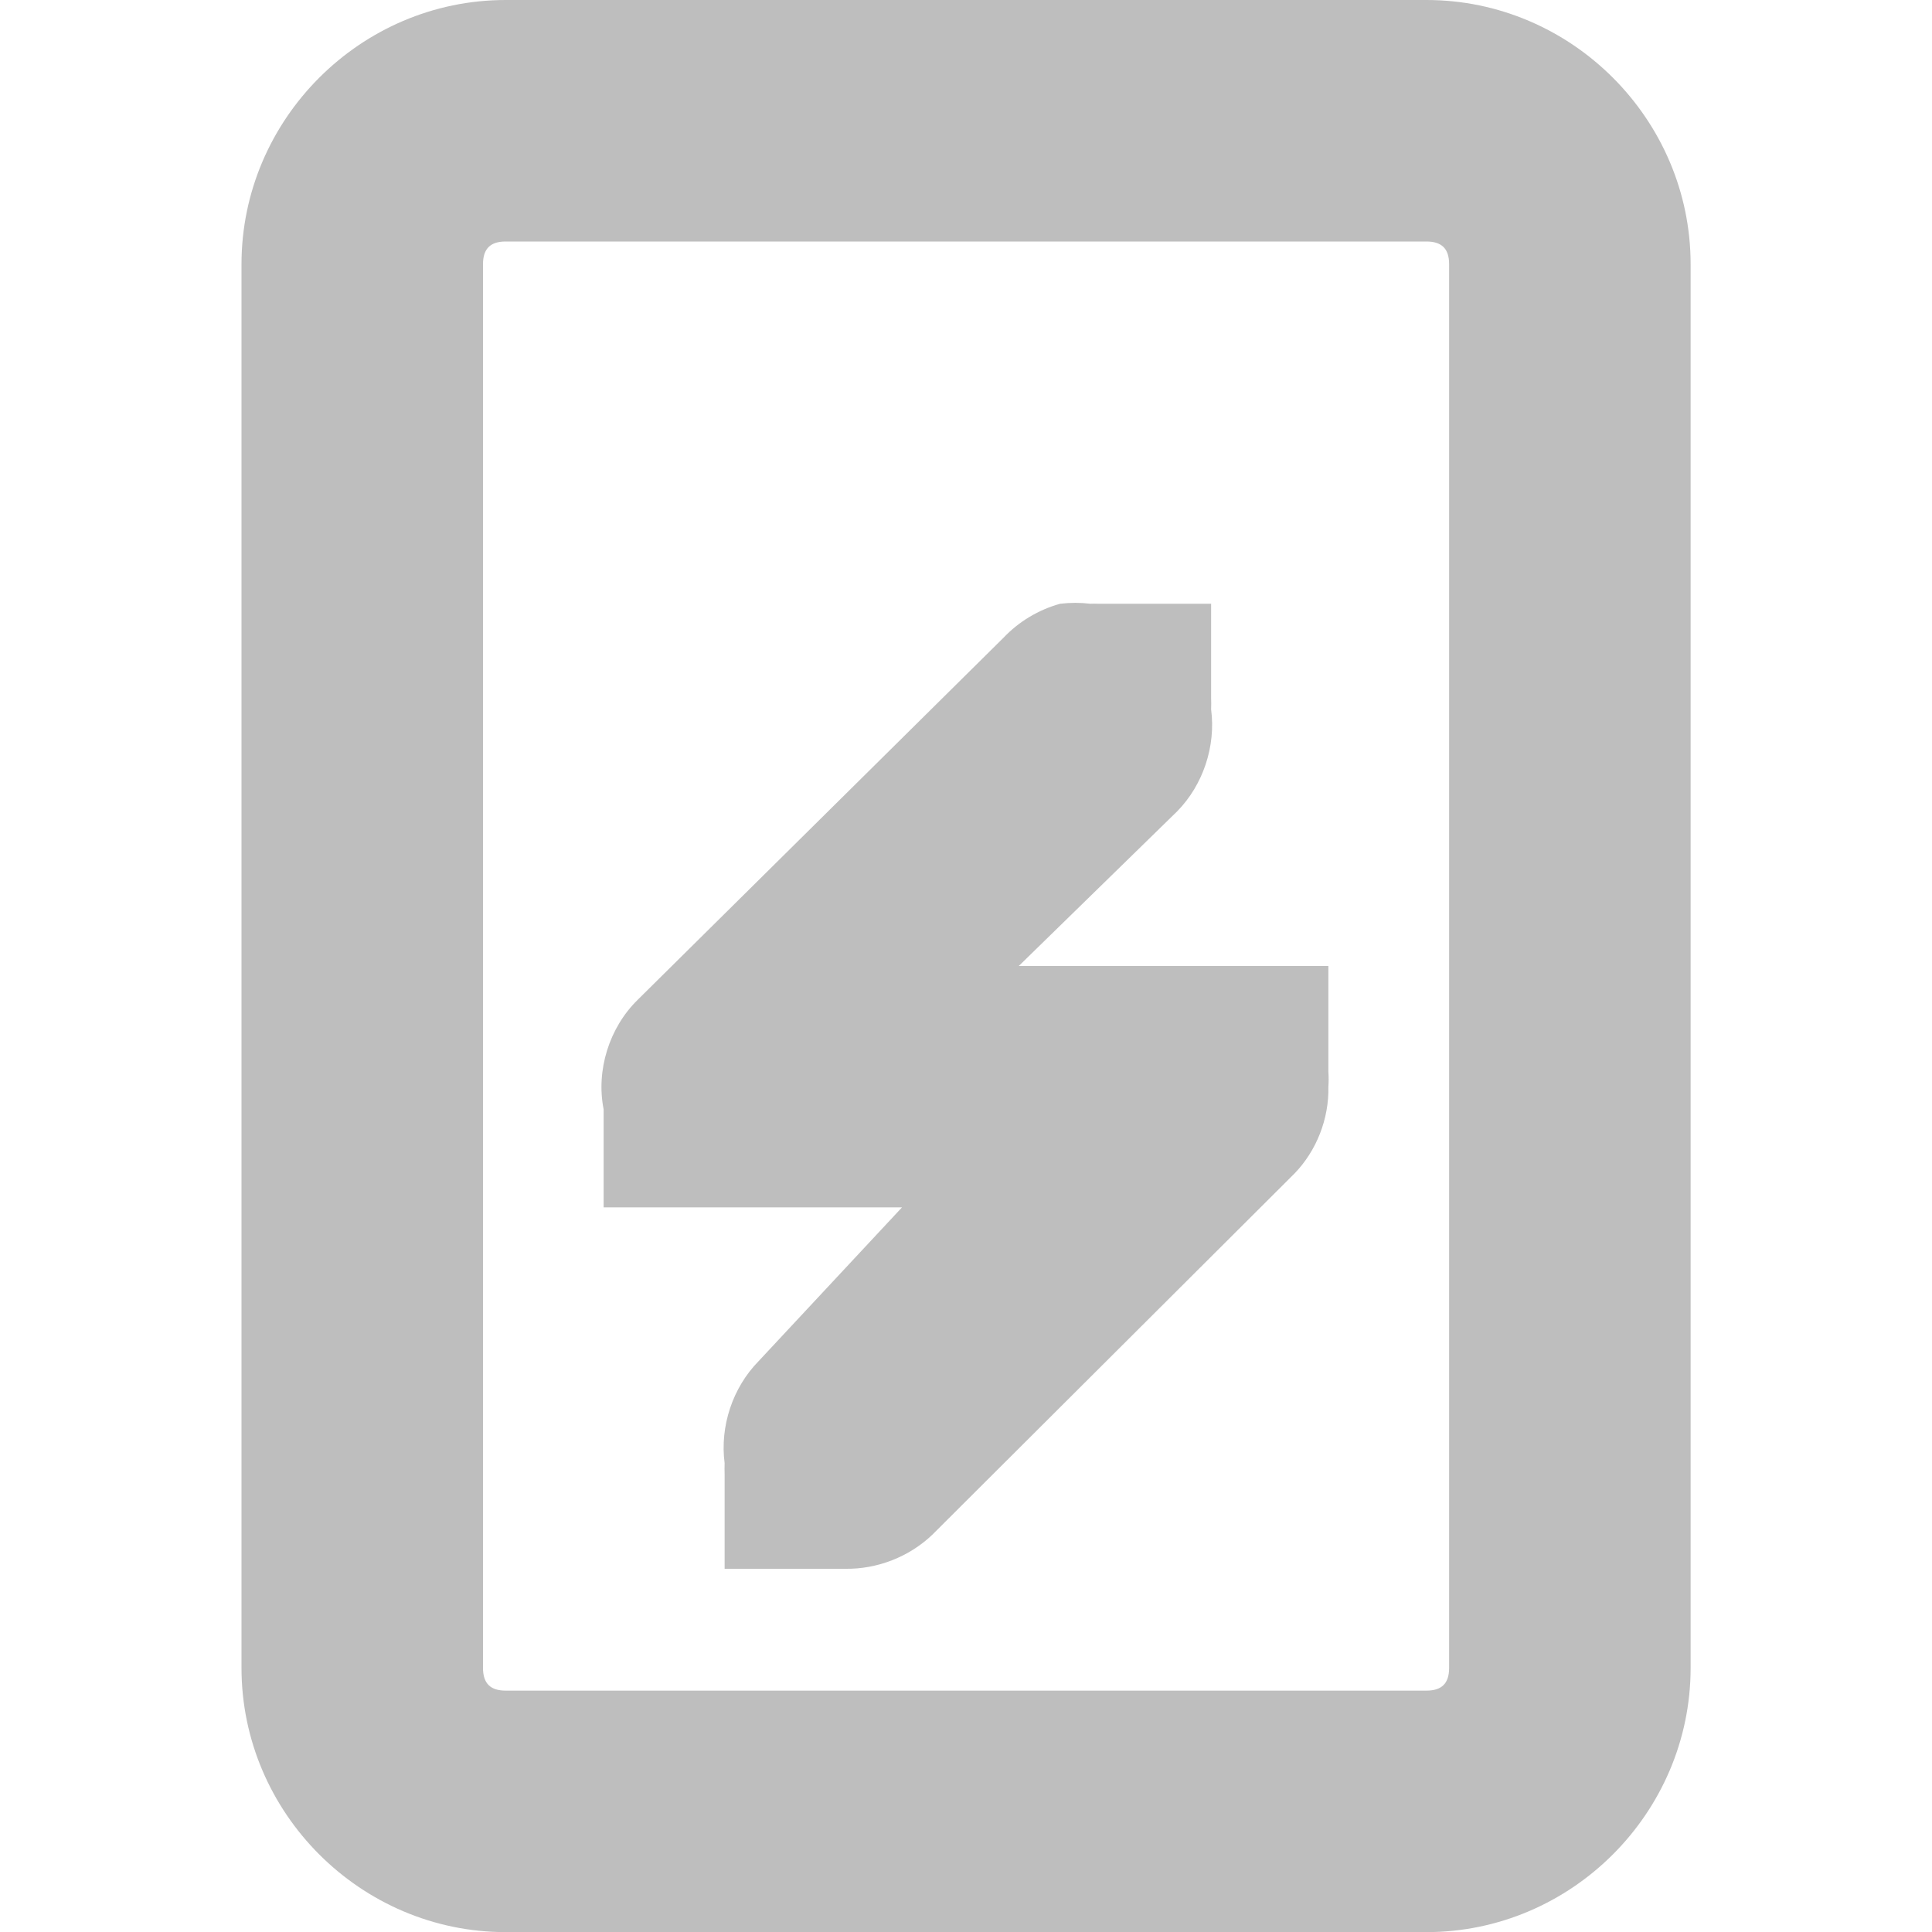
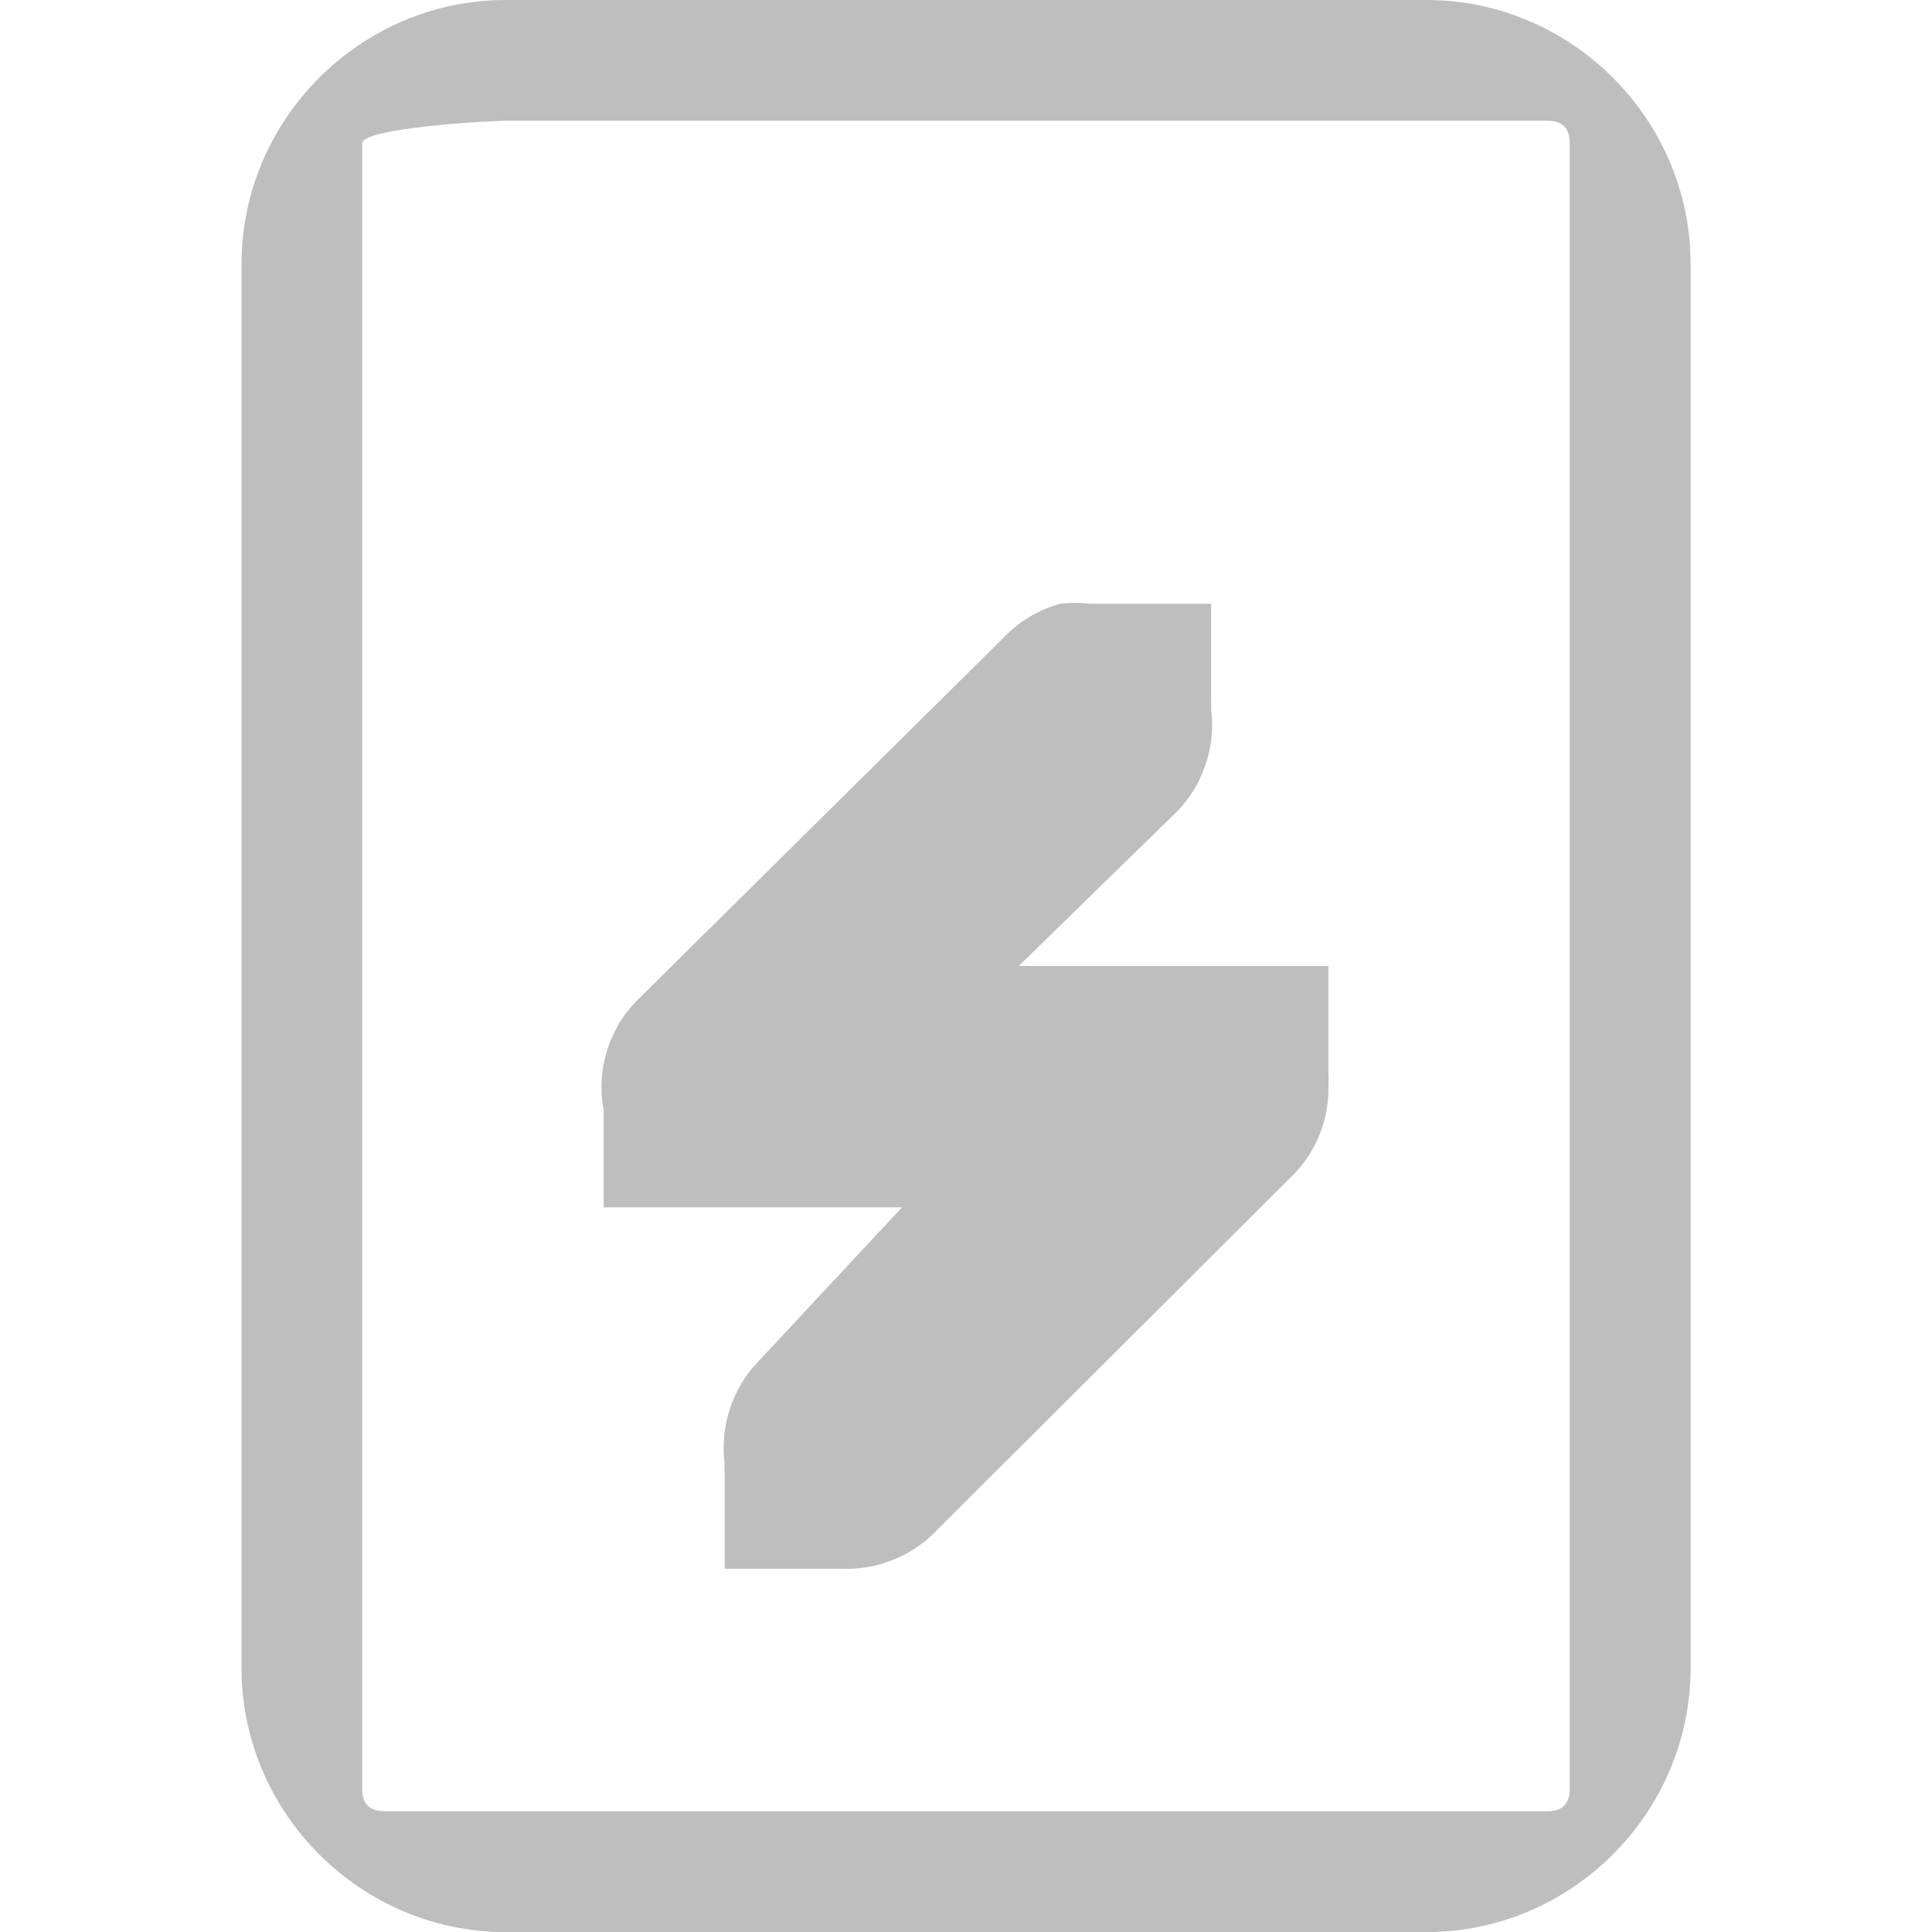
<svg xmlns="http://www.w3.org/2000/svg" height="16" width="16">
  <g fill="#bebebe" transform="translate(-241 -567)">
-     <path d="m245.188 567c-1.202 0-2.188.988-2.188 2.188v11.625c0 1.2.986 2.188 2.188 2.188h7.625c1.202 0 2.188-.988 2.188-2.188v-11.625c0-1.2-.986-2.188-2.188-2.188zm0 2h7.625c.124 0 .188.057.188.188v11.625c0 .131-.064.188-.188.188h-7.625c-.124 0-.188-.057-.188-.188v-11.625c0-.131.064-.188.188-.188z" />
+     <path d="m245.188 567c-1.202 0-2.188.988-2.188 2.188v11.625c0 1.2.986 2.188 2.188 2.188h7.625c1.202 0 2.188-.988 2.188-2.188v-11.625c0-1.2-.986-2.188-2.188-2.188zm0 1h3.812 4.812c.124 0 .188.057.188.188v6.812 6.812c0 .131-.064.188-.188.188h-4.812-4.812c-.124 0-.19-.057-.188-.188v-6.812-6.812c0-.131 1.064-.188 1.188-.188z" />
    <path d="m249.78 572c-.178.049-.342.147-.469.281l-3.031 3c-.235.231-.345.583-.281.906v.812h.812.188 1.471l-1.188 1.274c-.215.219-.321.54-.281.844-.001.031-.001.062 0 .094v.781h.844.156c.264.004.528-.099.719-.281l3-2.992c.184-.19.287-.455.281-.719.003-.042.003-.083 0-.125v-.875h-.844-.156-1.564l1.312-1.281c.215-.219.321-.54.281-.844.001-.031.001-.062 0-.094v-.781h-.844-.094c-.021-.001-.042-.001-.062 0-.083-.01-.167-.01-.25 0z" />
  </g>
</svg>
